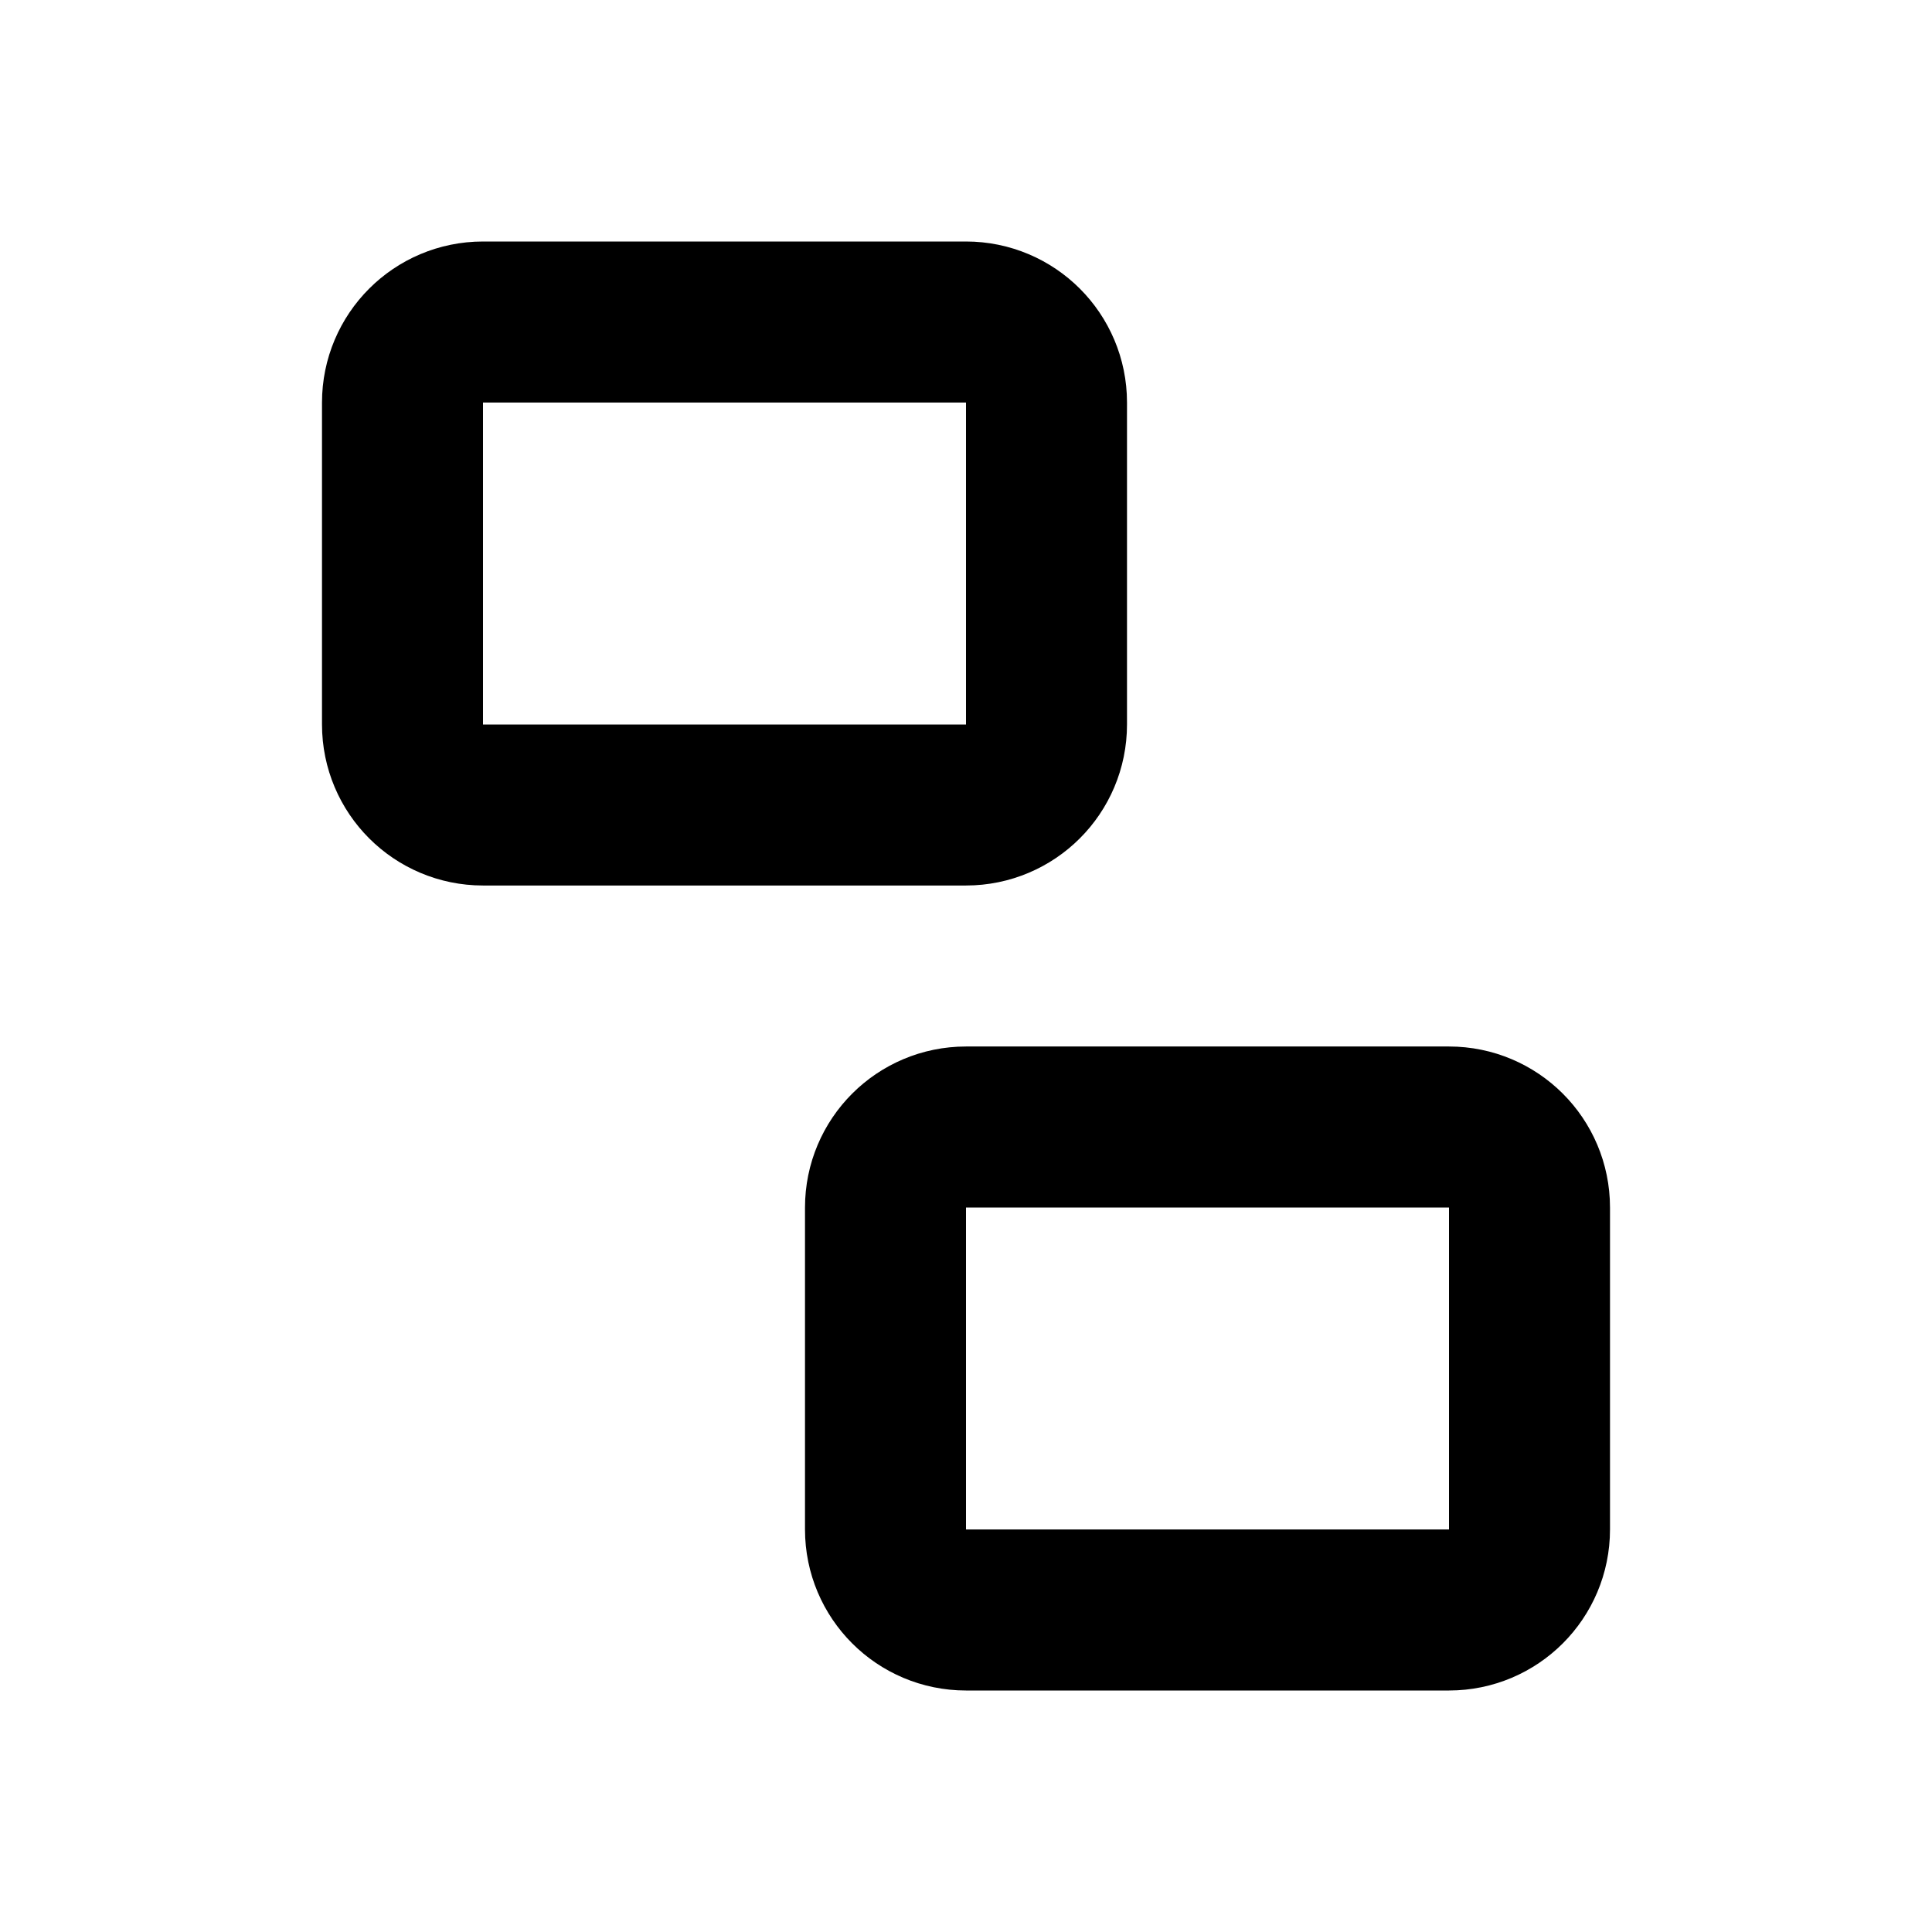
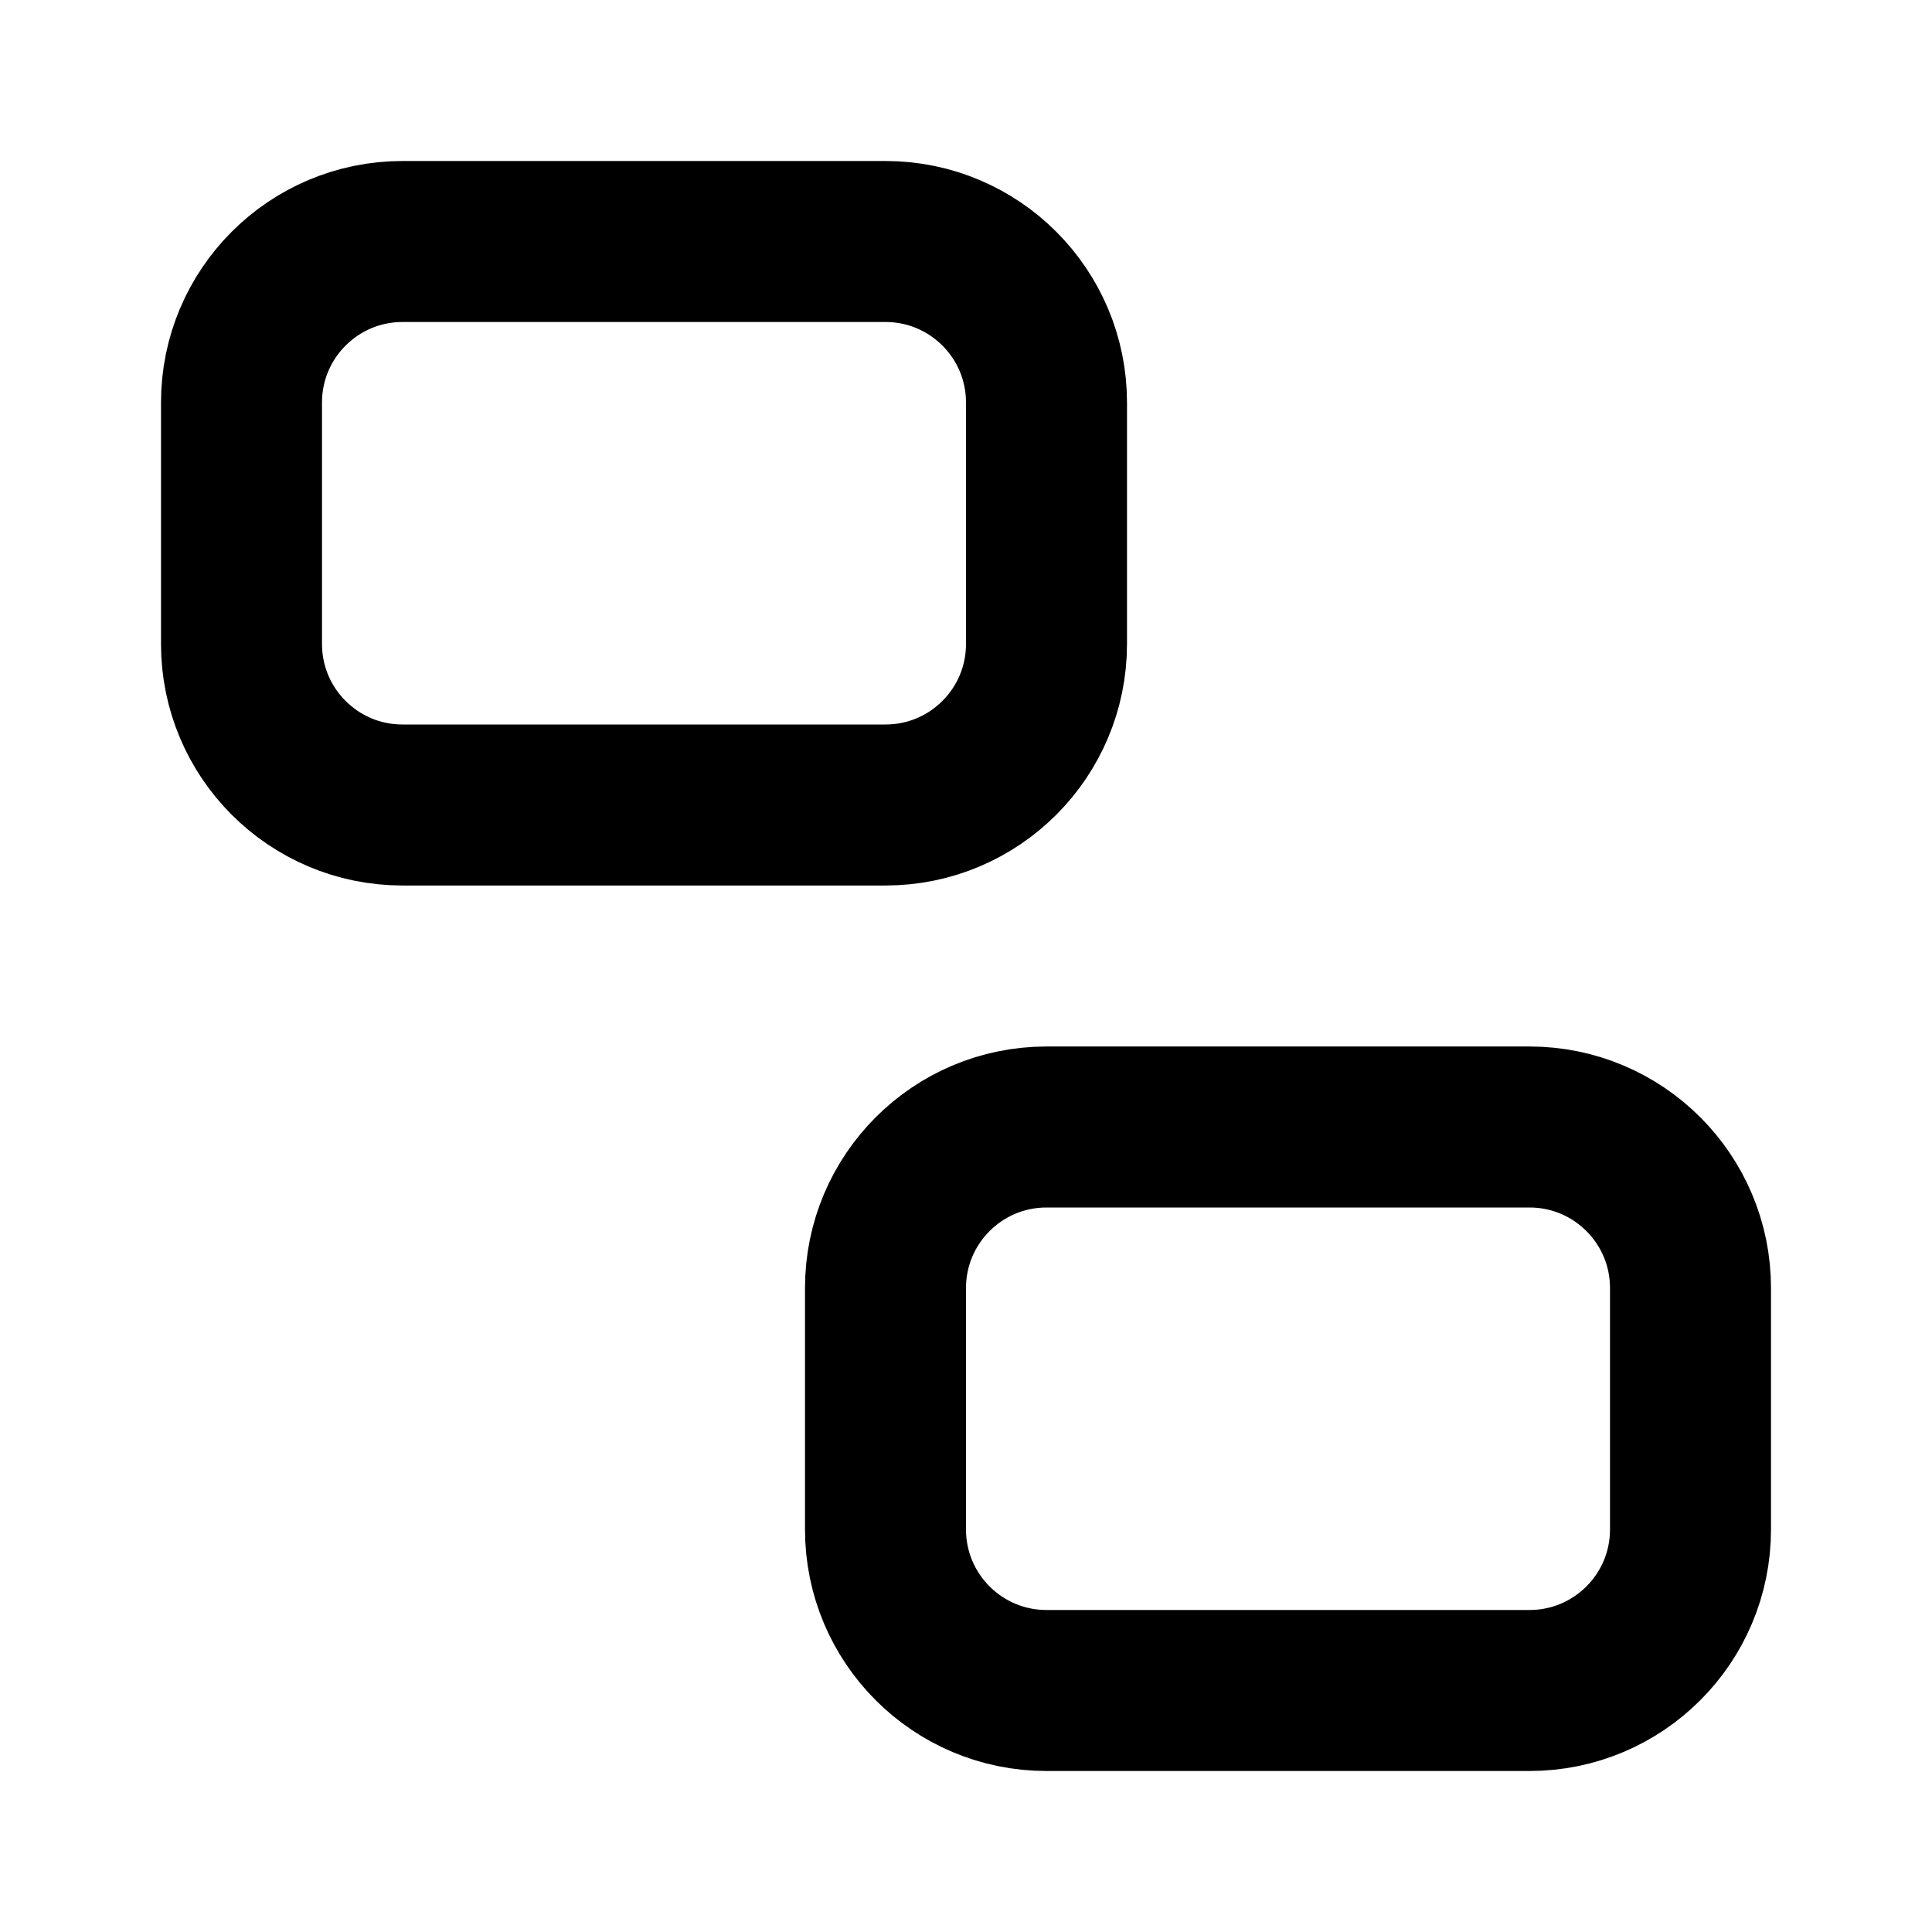
<svg xmlns="http://www.w3.org/2000/svg" width="24" height="24" fill="none" stroke="currentColor" stroke-linecap="round" stroke-linejoin="round" stroke-width="2" viewBox="0 0 24 24">
-   <rect width="8" height="6" x="5" y="4" rx="1" />
-   <rect width="8" height="6" x="11" y="14" rx="1" />
+   <rect width="10" height="7" x="11" y="14" rx="2" />
+   <rect width="10" height="7" x="3" y="3" rx="2" />
</svg>
